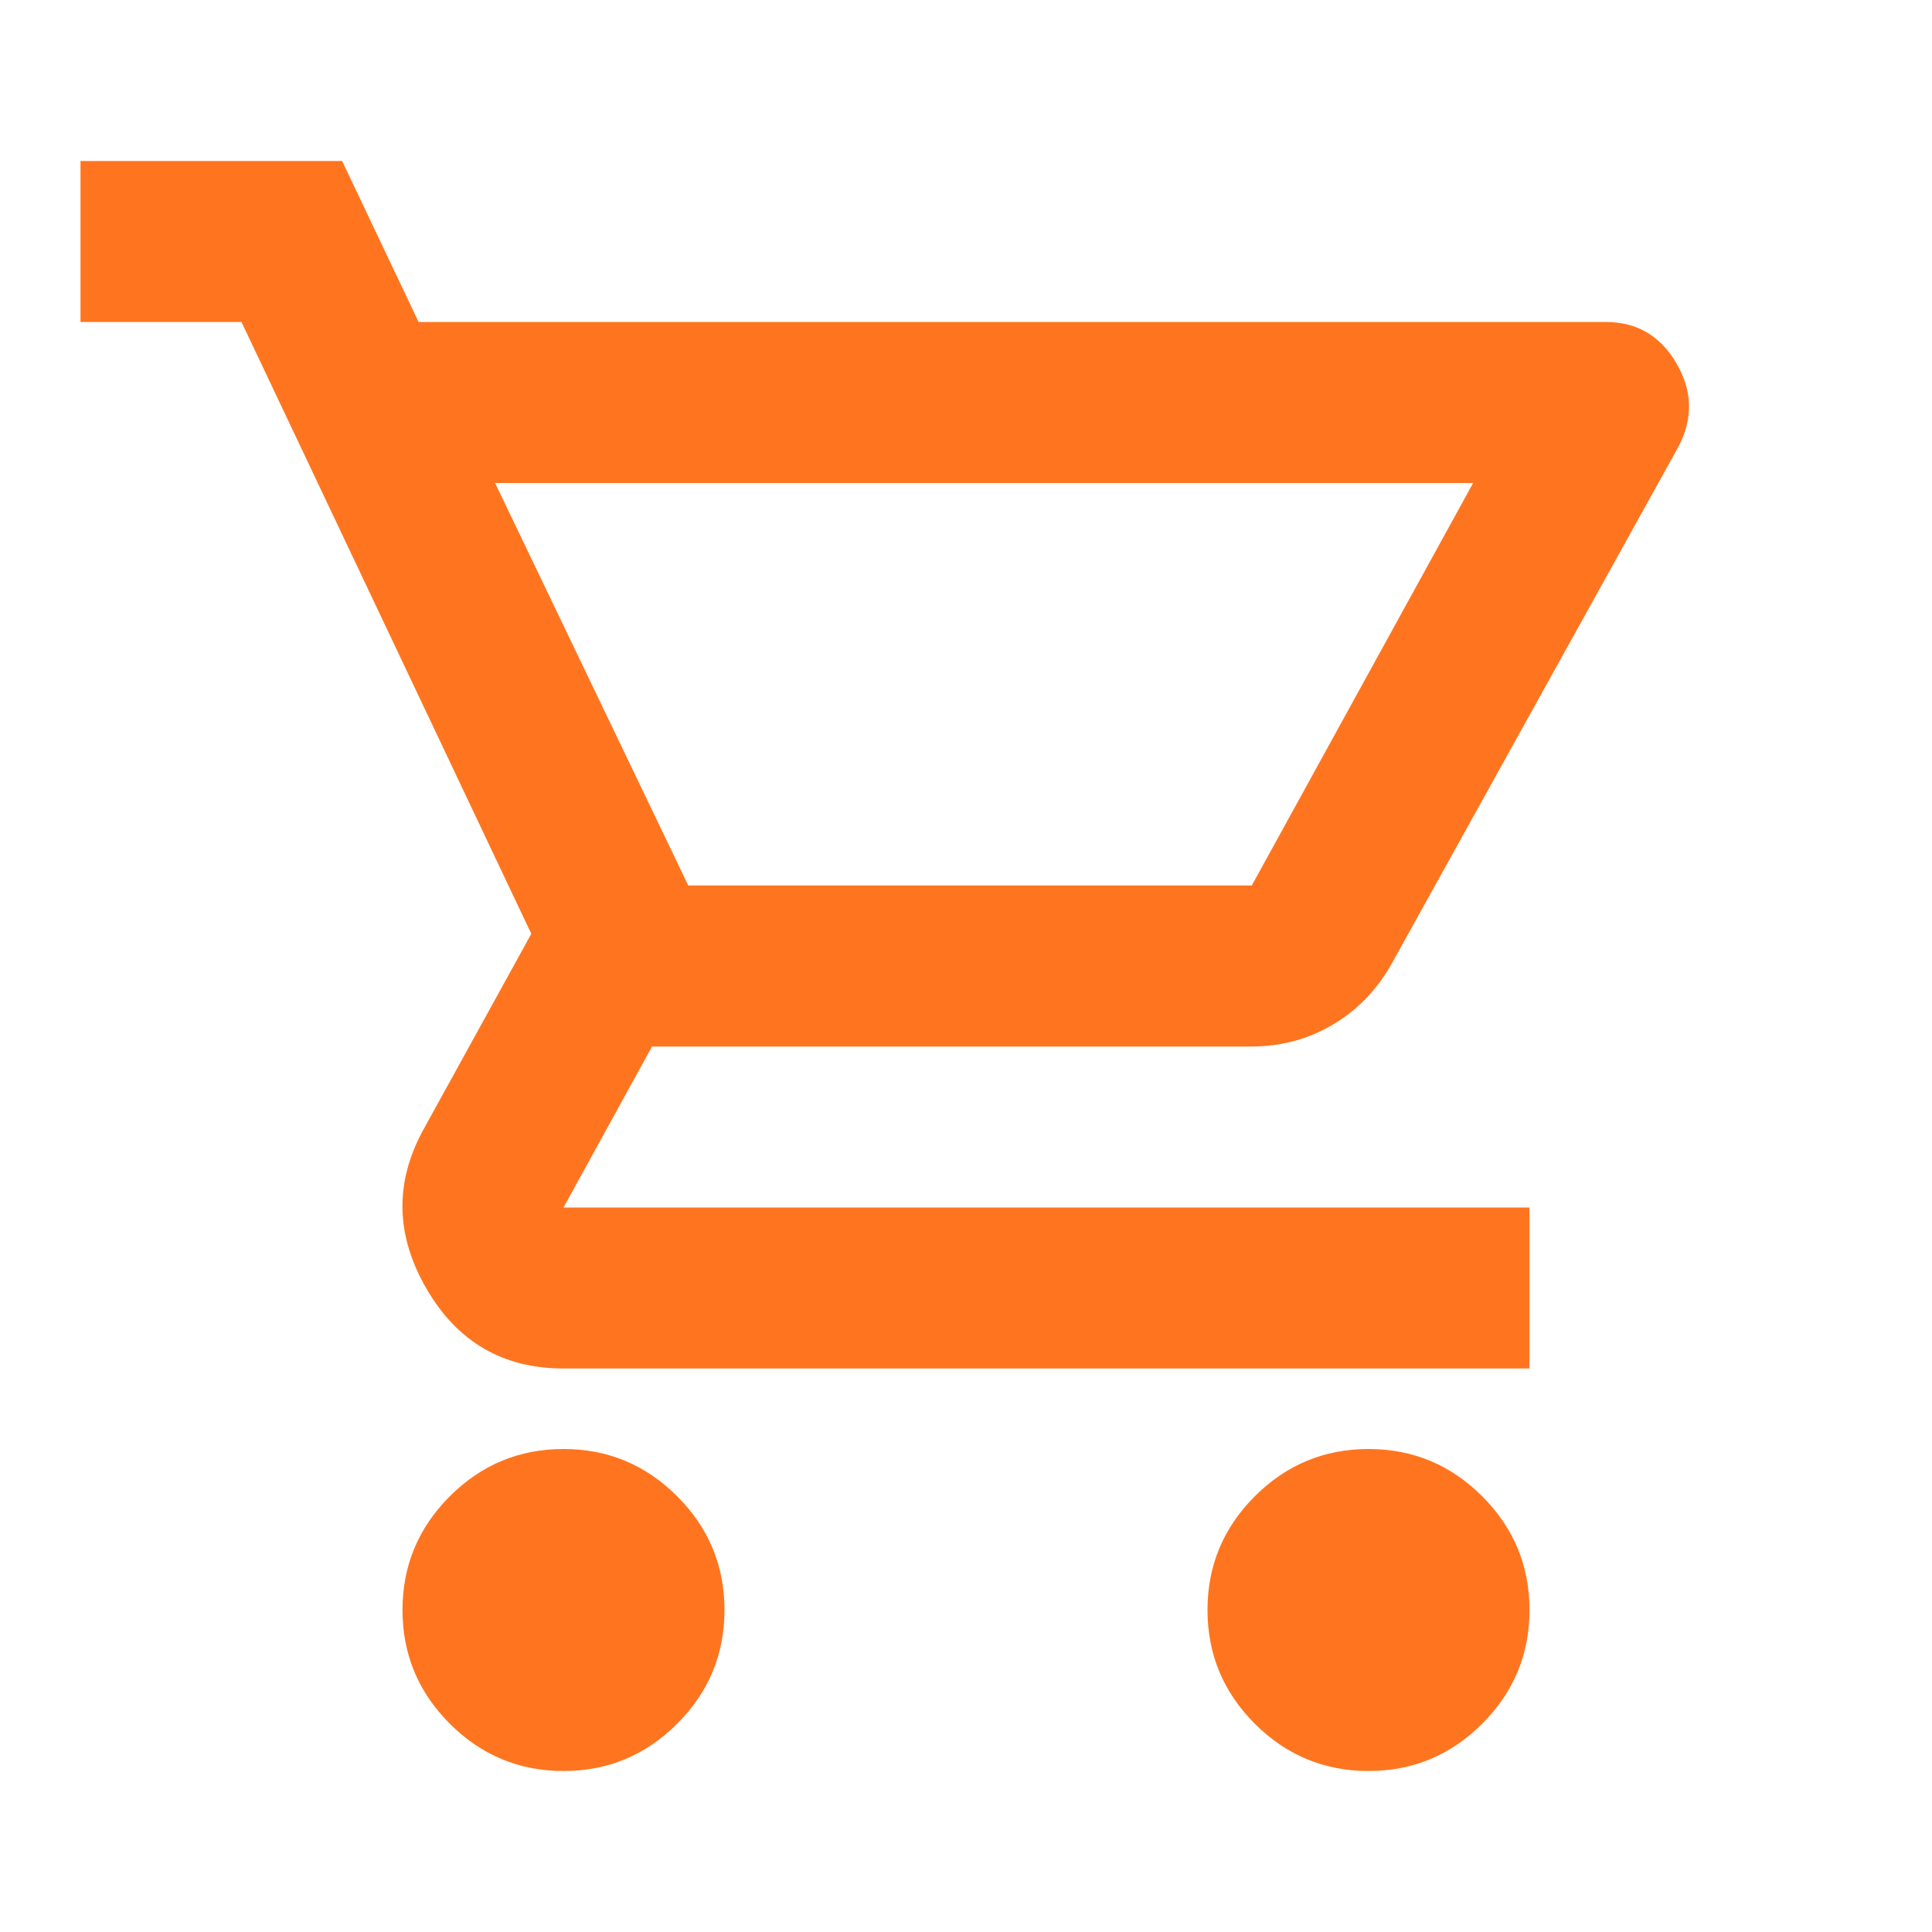
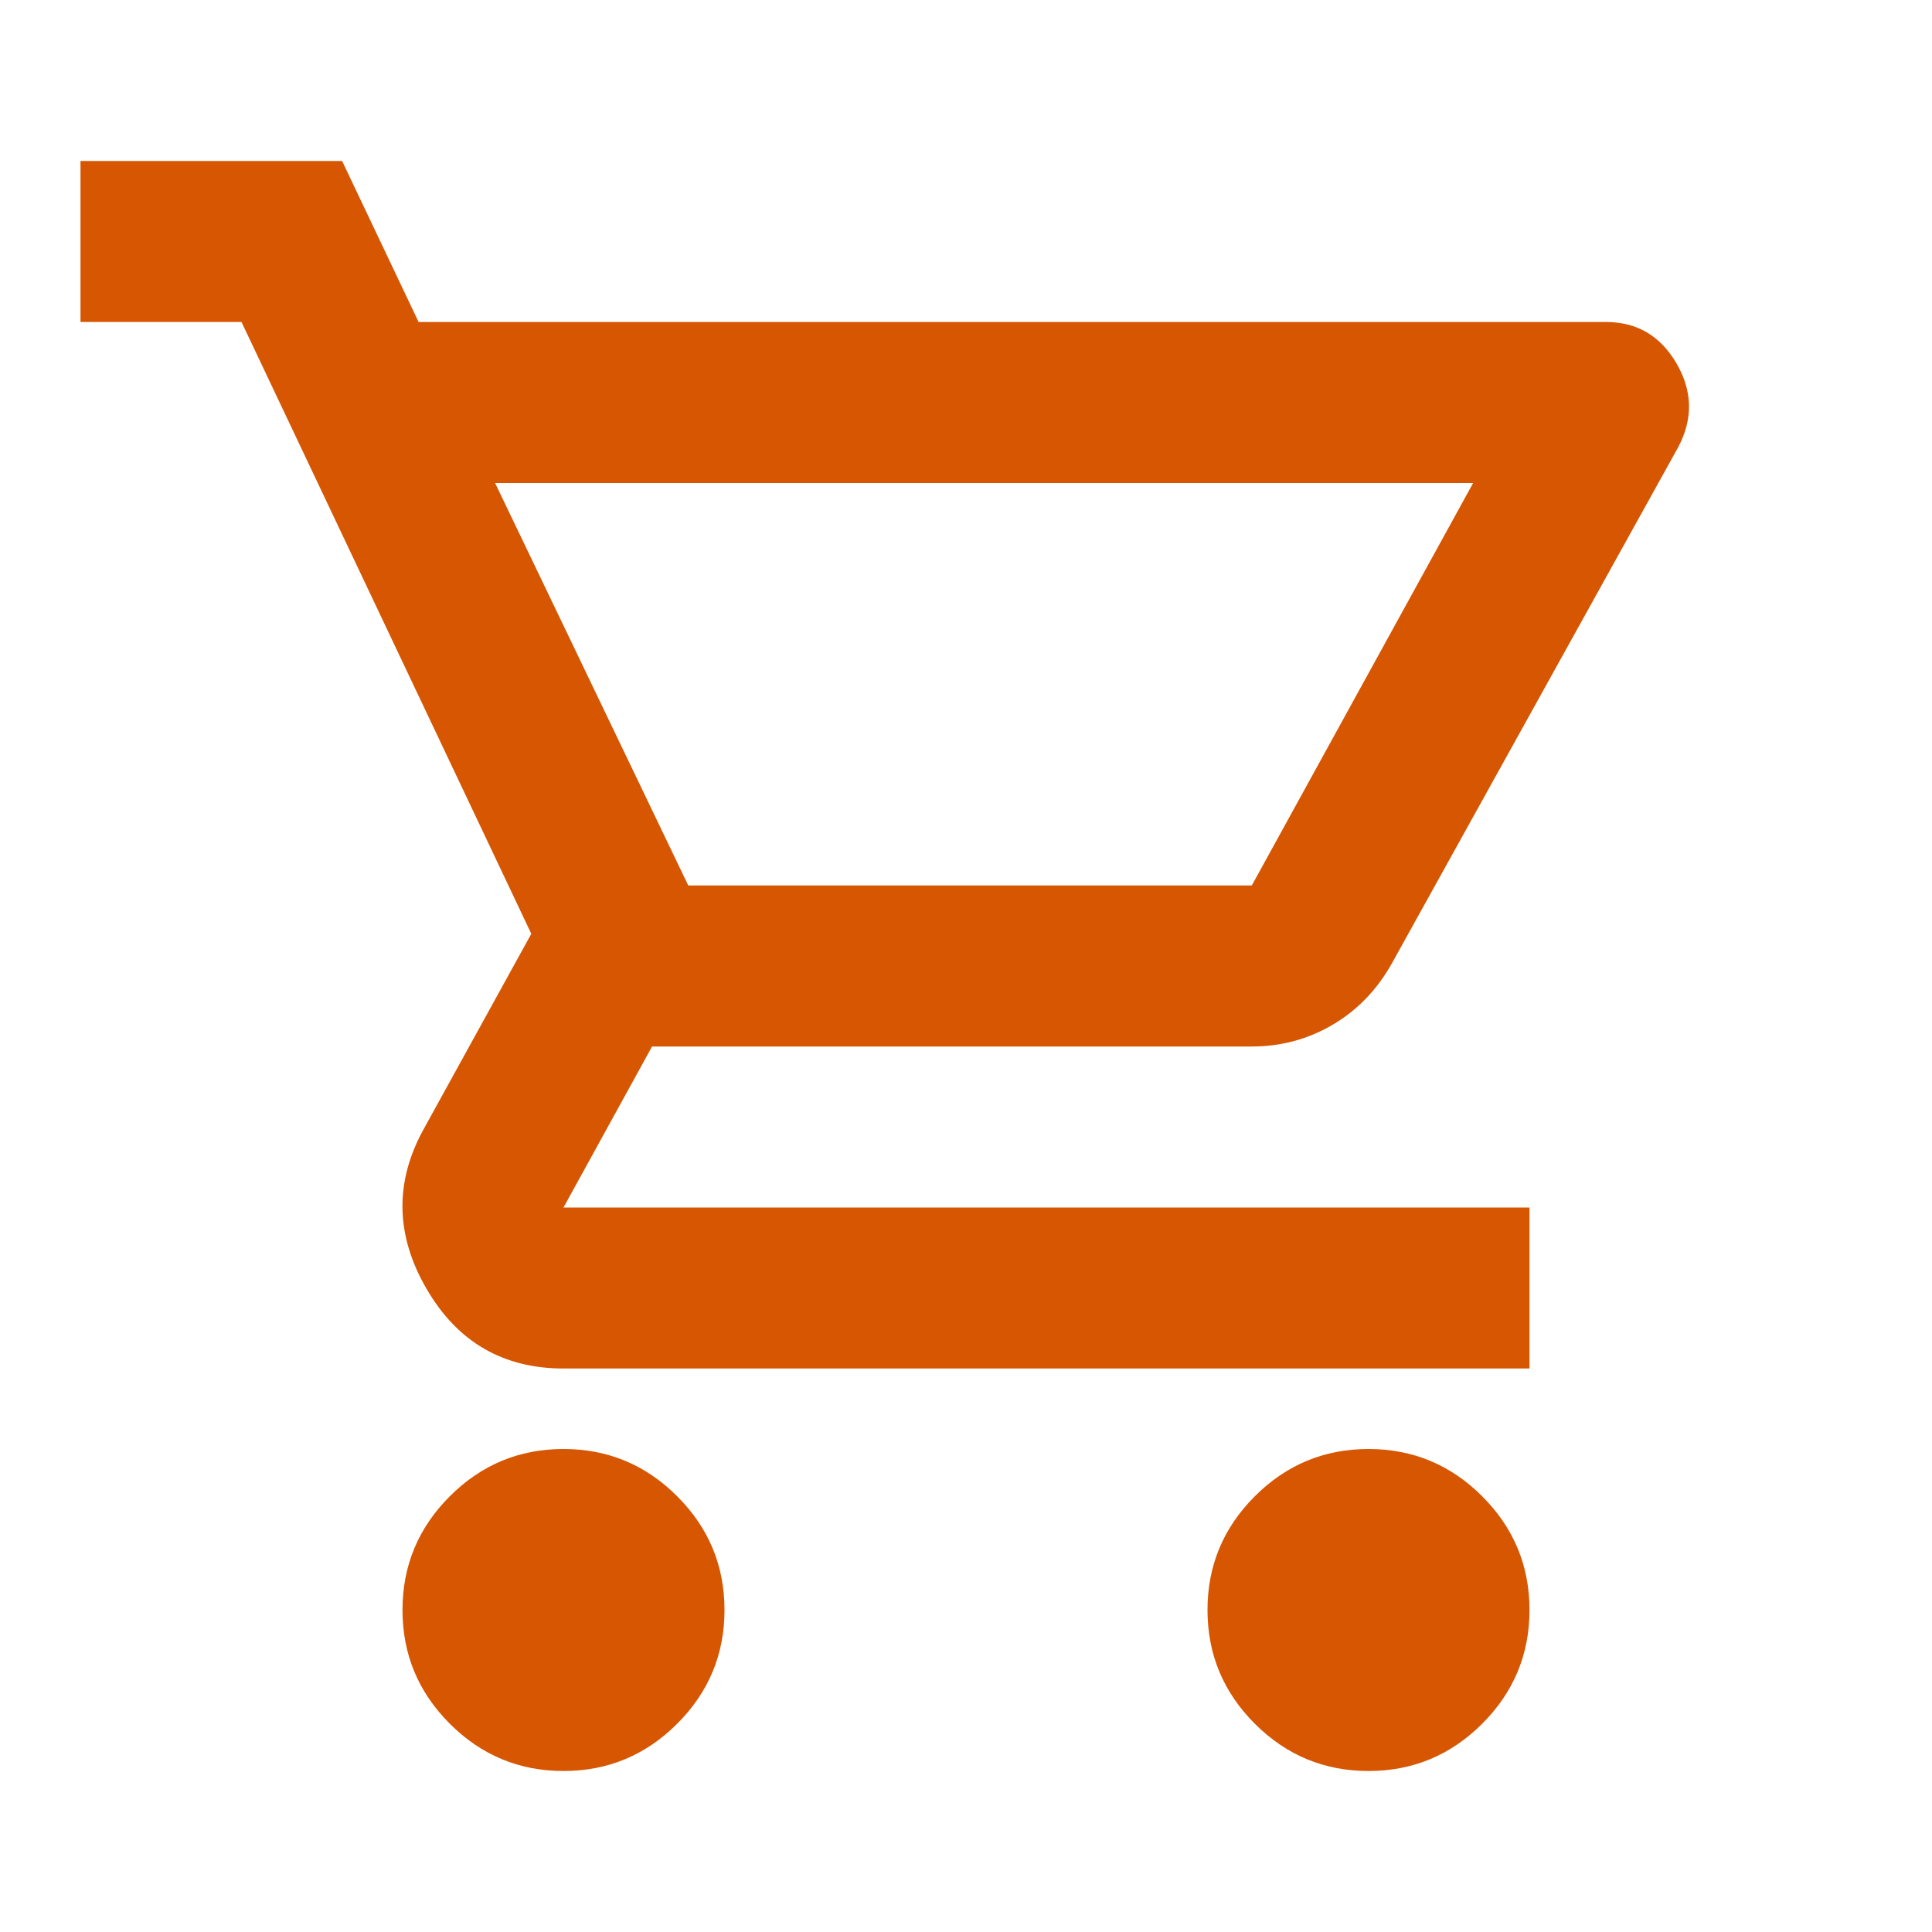
- <svg xmlns="http://www.w3.org/2000/svg" height="24px" viewBox="0 -960 960 960" width="24px" fill="#ff751f">
+ <svg xmlns="http://www.w3.org/2000/svg" height="24px" viewBox="0 -960 960 960" width="24px" fill="#d65601">
  <path d="M280-80q-33 0-56.5-23.5T200-160q0-33 23.5-56.5T280-240q33 0 56.5 23.5T360-160q0 33-23.5 56.5T280-80Zm400 0q-33 0-56.5-23.5T600-160q0-33 23.5-56.5T680-240q33 0 56.5 23.5T760-160q0 33-23.5 56.5T680-80ZM246-720l96 200h280l110-200H246Zm-38-80h590q23 0 35 20.5t1 41.5L692-482q-11 20-29.5 31T622-440H324l-44 80h480v80H280q-45 0-68-39.5t-2-78.5l54-98-144-304H40v-80h130l38 80Zm134 280h280-280Z" />
</svg>
